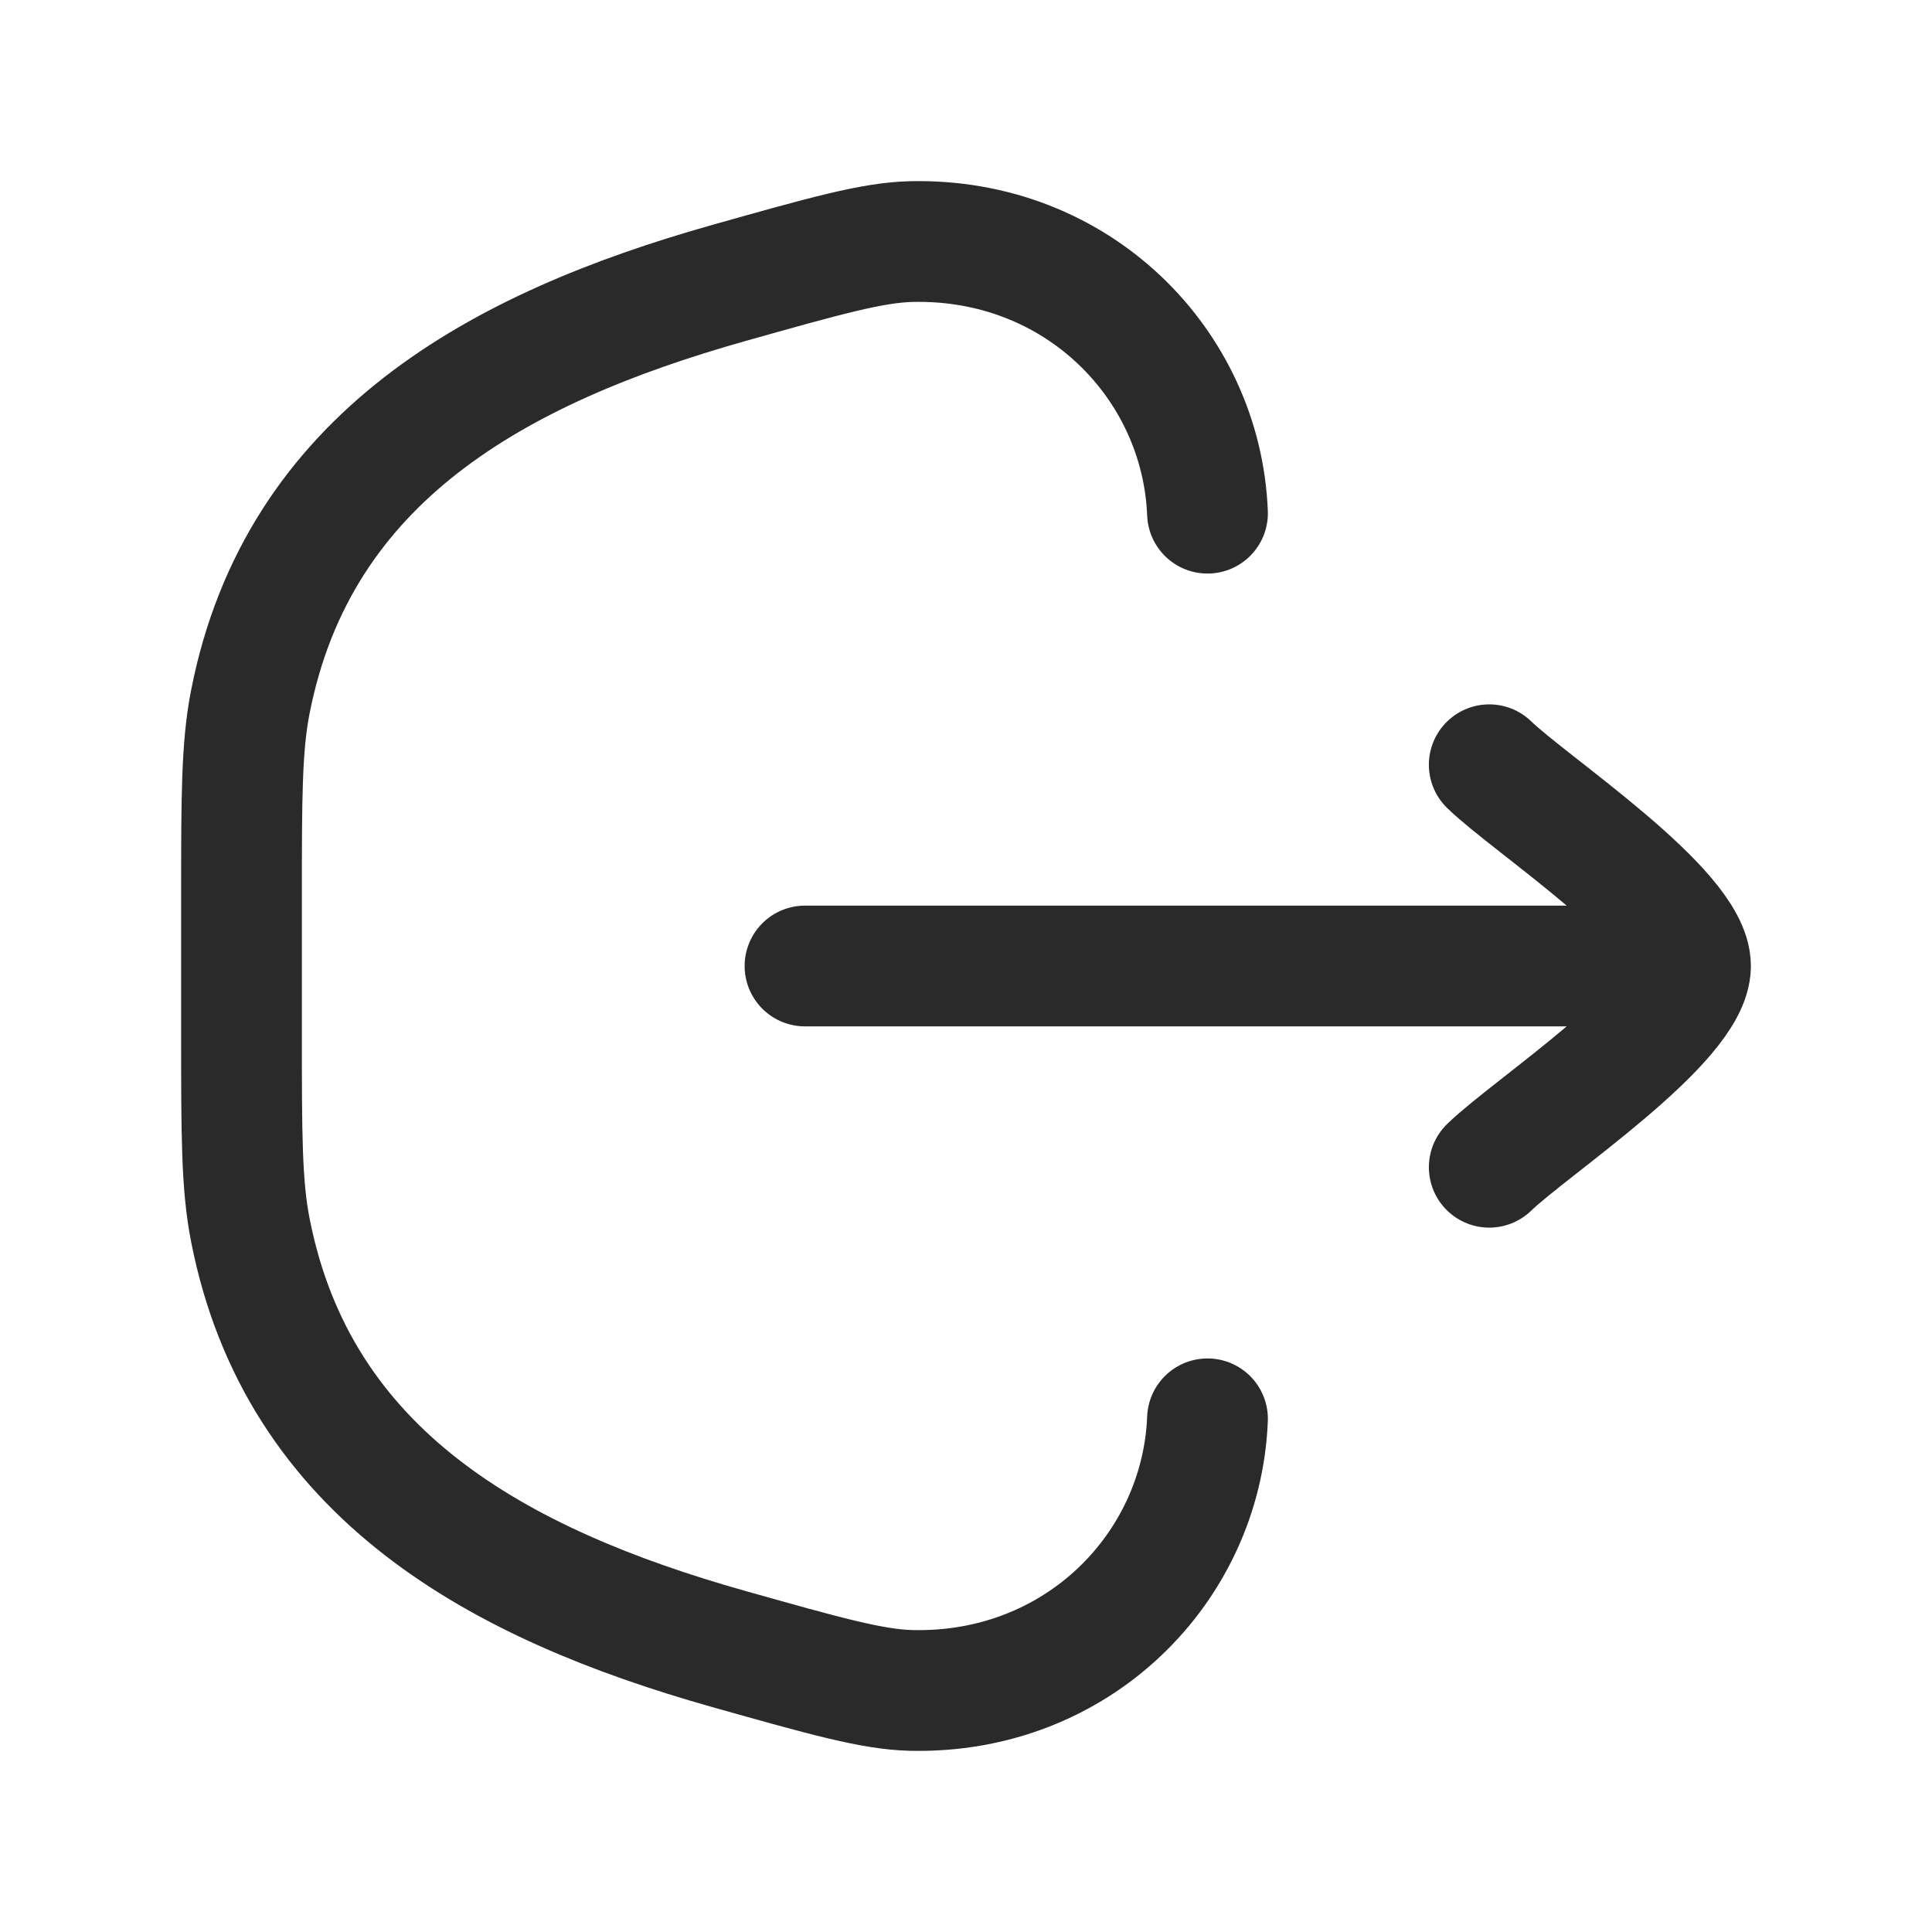
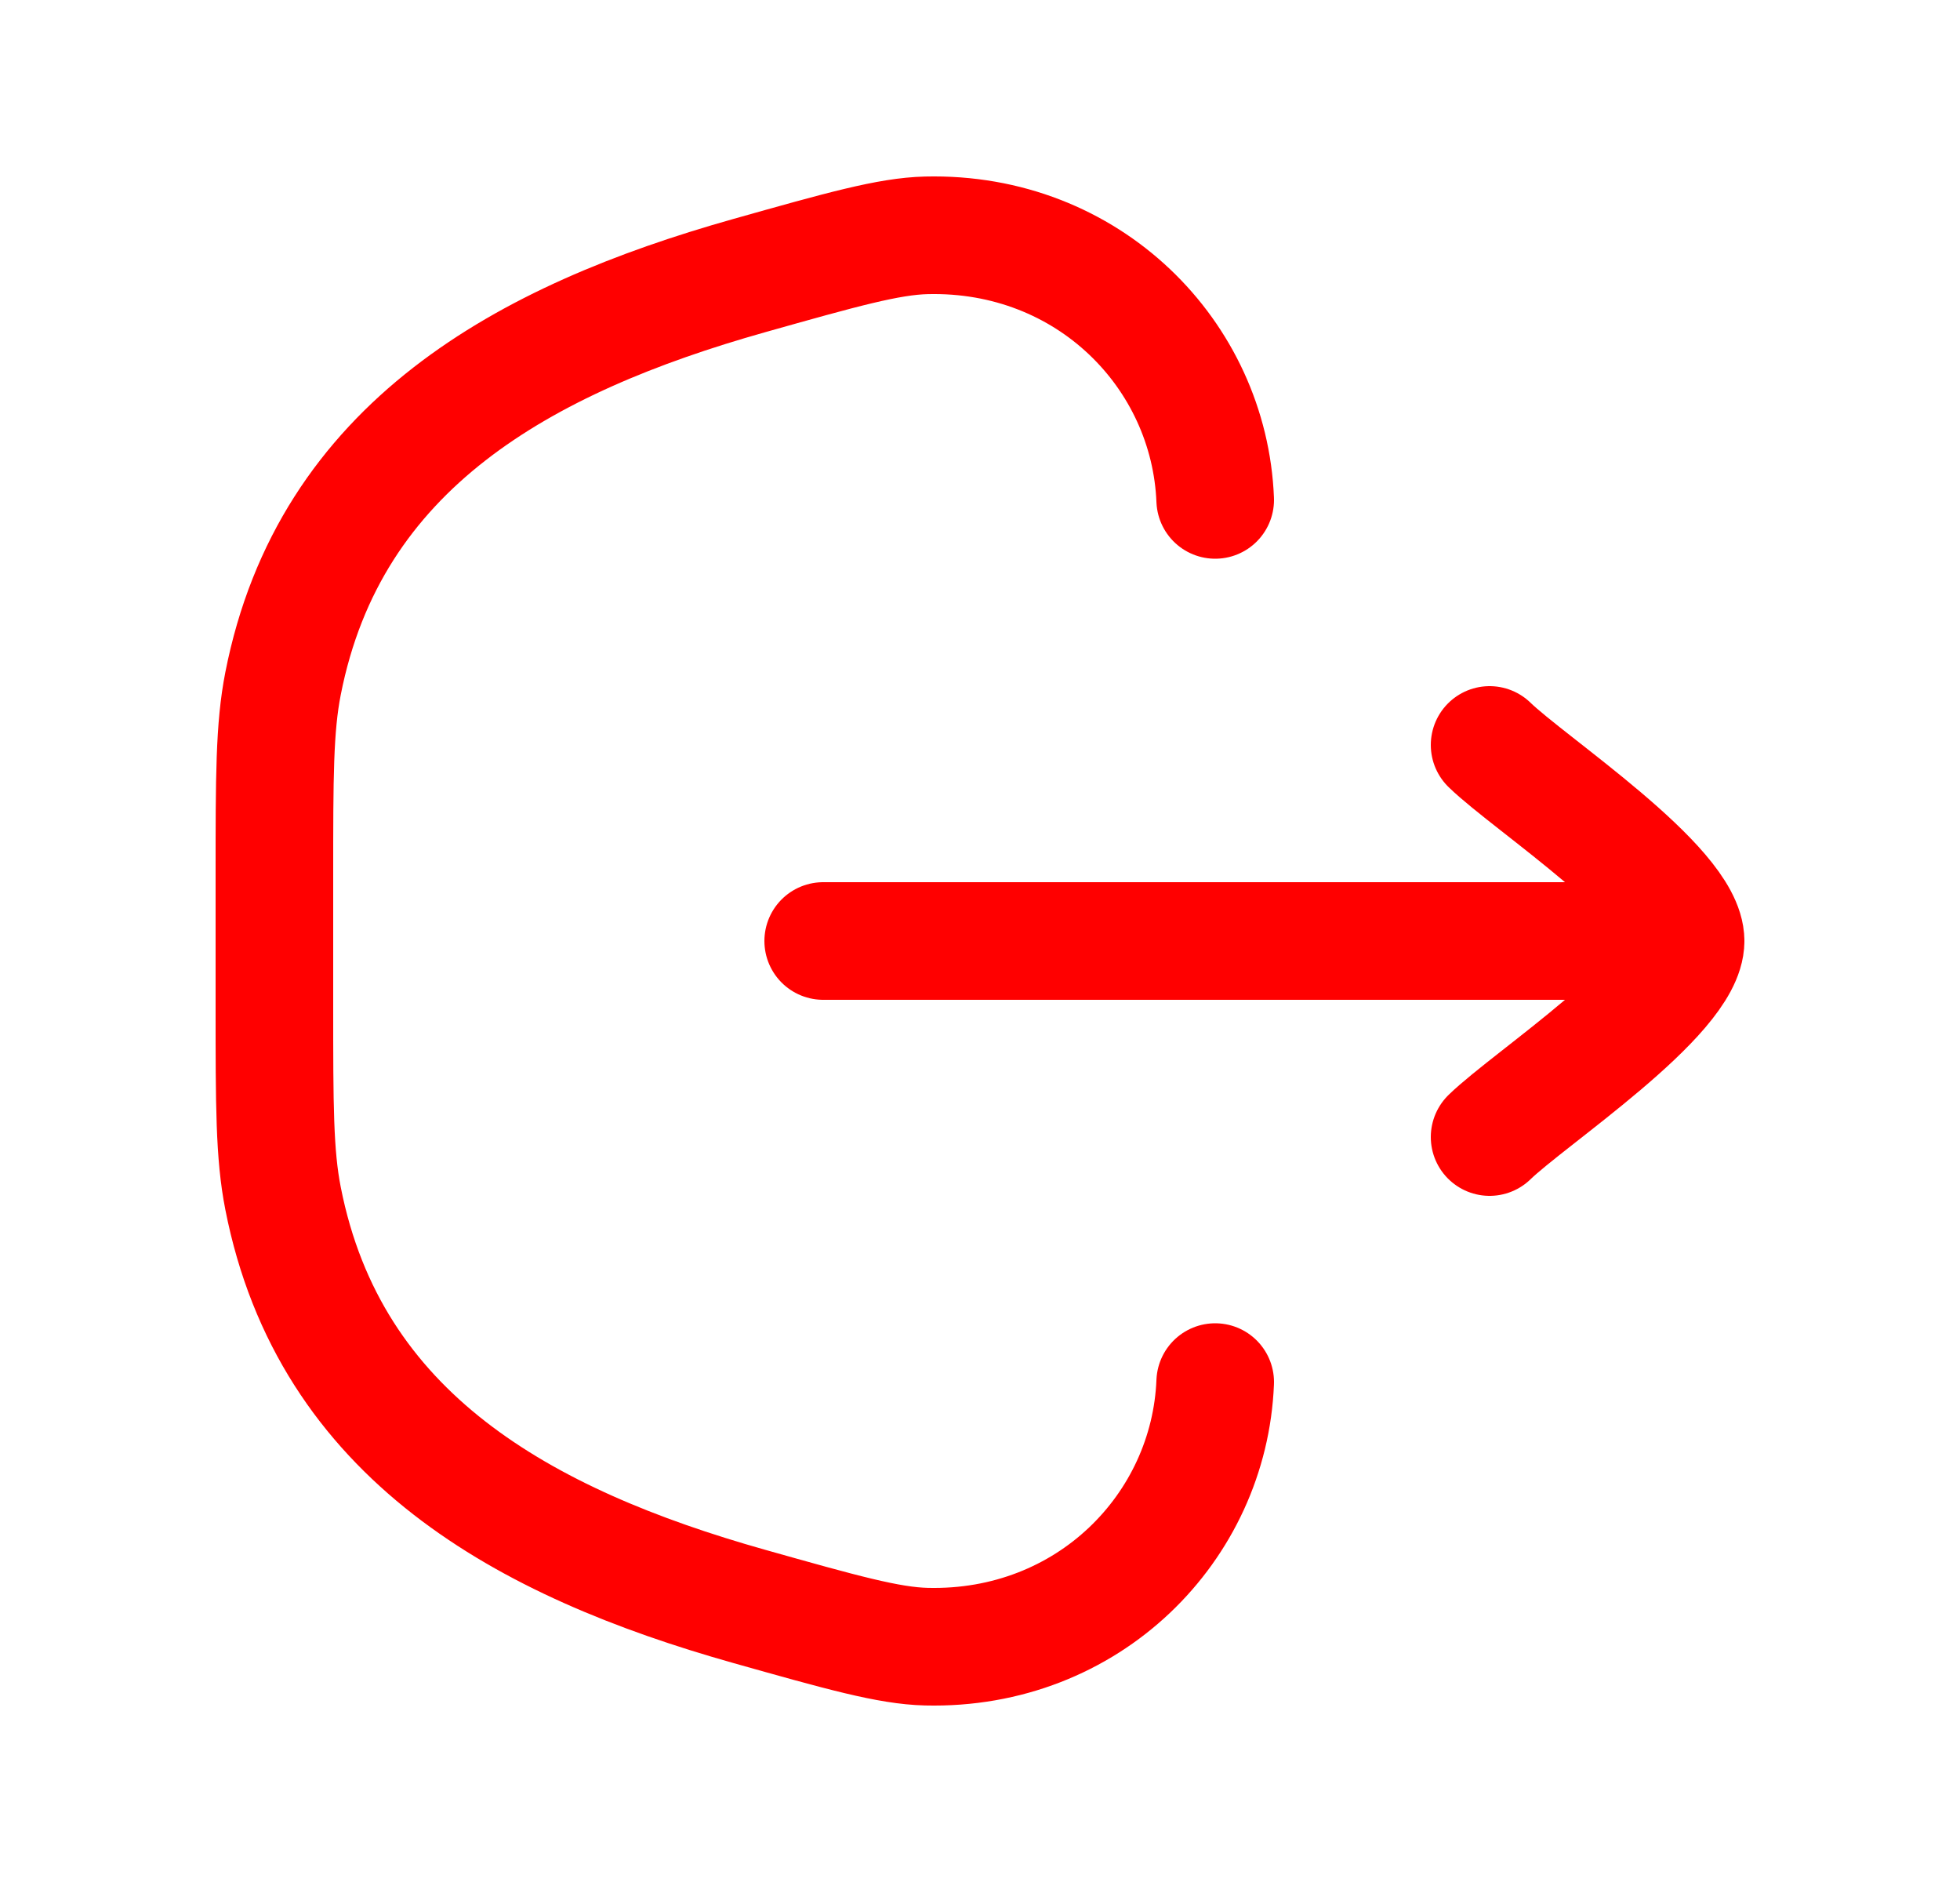
- <svg xmlns="http://www.w3.org/2000/svg" width="24" height="24" viewBox="0 0 24 24" fill="none">
-   <path d="M15 17.625C14.926 19.477 13.383 21.049 11.316 20.999C10.835 20.987 10.24 20.819 9.051 20.484C6.19 19.677 3.706 18.32 3.11 15.281C3 14.723 3 14.094 3 12.837V11.163C3 9.906 3 9.277 3.11 8.718C3.706 5.68 6.19 4.323 9.051 3.516C10.24 3.181 10.835 3.013 11.316 3.001C13.383 2.951 14.926 4.523 15 6.375" stroke="#2B2A2A" stroke-width="1.5" stroke-linecap="round" />
-   <path d="M21 12H10M21 12C21 11.3 19.006 9.992 18.5 9.5M21 12C21 12.7 19.006 14.008 18.5 14.5" stroke="#2B2A2A" stroke-width="1.5" stroke-linecap="round" stroke-linejoin="round" />
+ <svg xmlns="http://www.w3.org/2000/svg" width="25" height="24" viewBox="0 0 25 24" fill="none">
+   <g id="logout-03">
+     <path id="Vector" d="M15.5 17.625C15.426 19.477 13.883 21.049 11.816 20.999C11.335 20.987 10.74 20.819 9.551 20.484C6.69 19.677 4.206 18.32 3.61 15.281C3.5 14.723 3.5 14.094 3.5 12.837V11.163C3.5 9.906 3.5 9.277 3.61 8.718C4.206 5.68 6.69 4.323 9.551 3.516C10.74 3.181 11.335 3.013 11.816 3.001C13.883 2.951 15.426 4.523 15.5 6.375" stroke="#FF0000" stroke-width="1.5" stroke-linecap="round" />
+     <path id="Vector_2" d="M21.5 12H10.5M21.5 12C21.5 11.3 19.506 9.992 19 9.5M21.5 12C21.5 12.7 19.506 14.008 19 14.5" stroke="#FF0000" stroke-width="1.5" stroke-linecap="round" stroke-linejoin="round" />
+   </g>
</svg>
